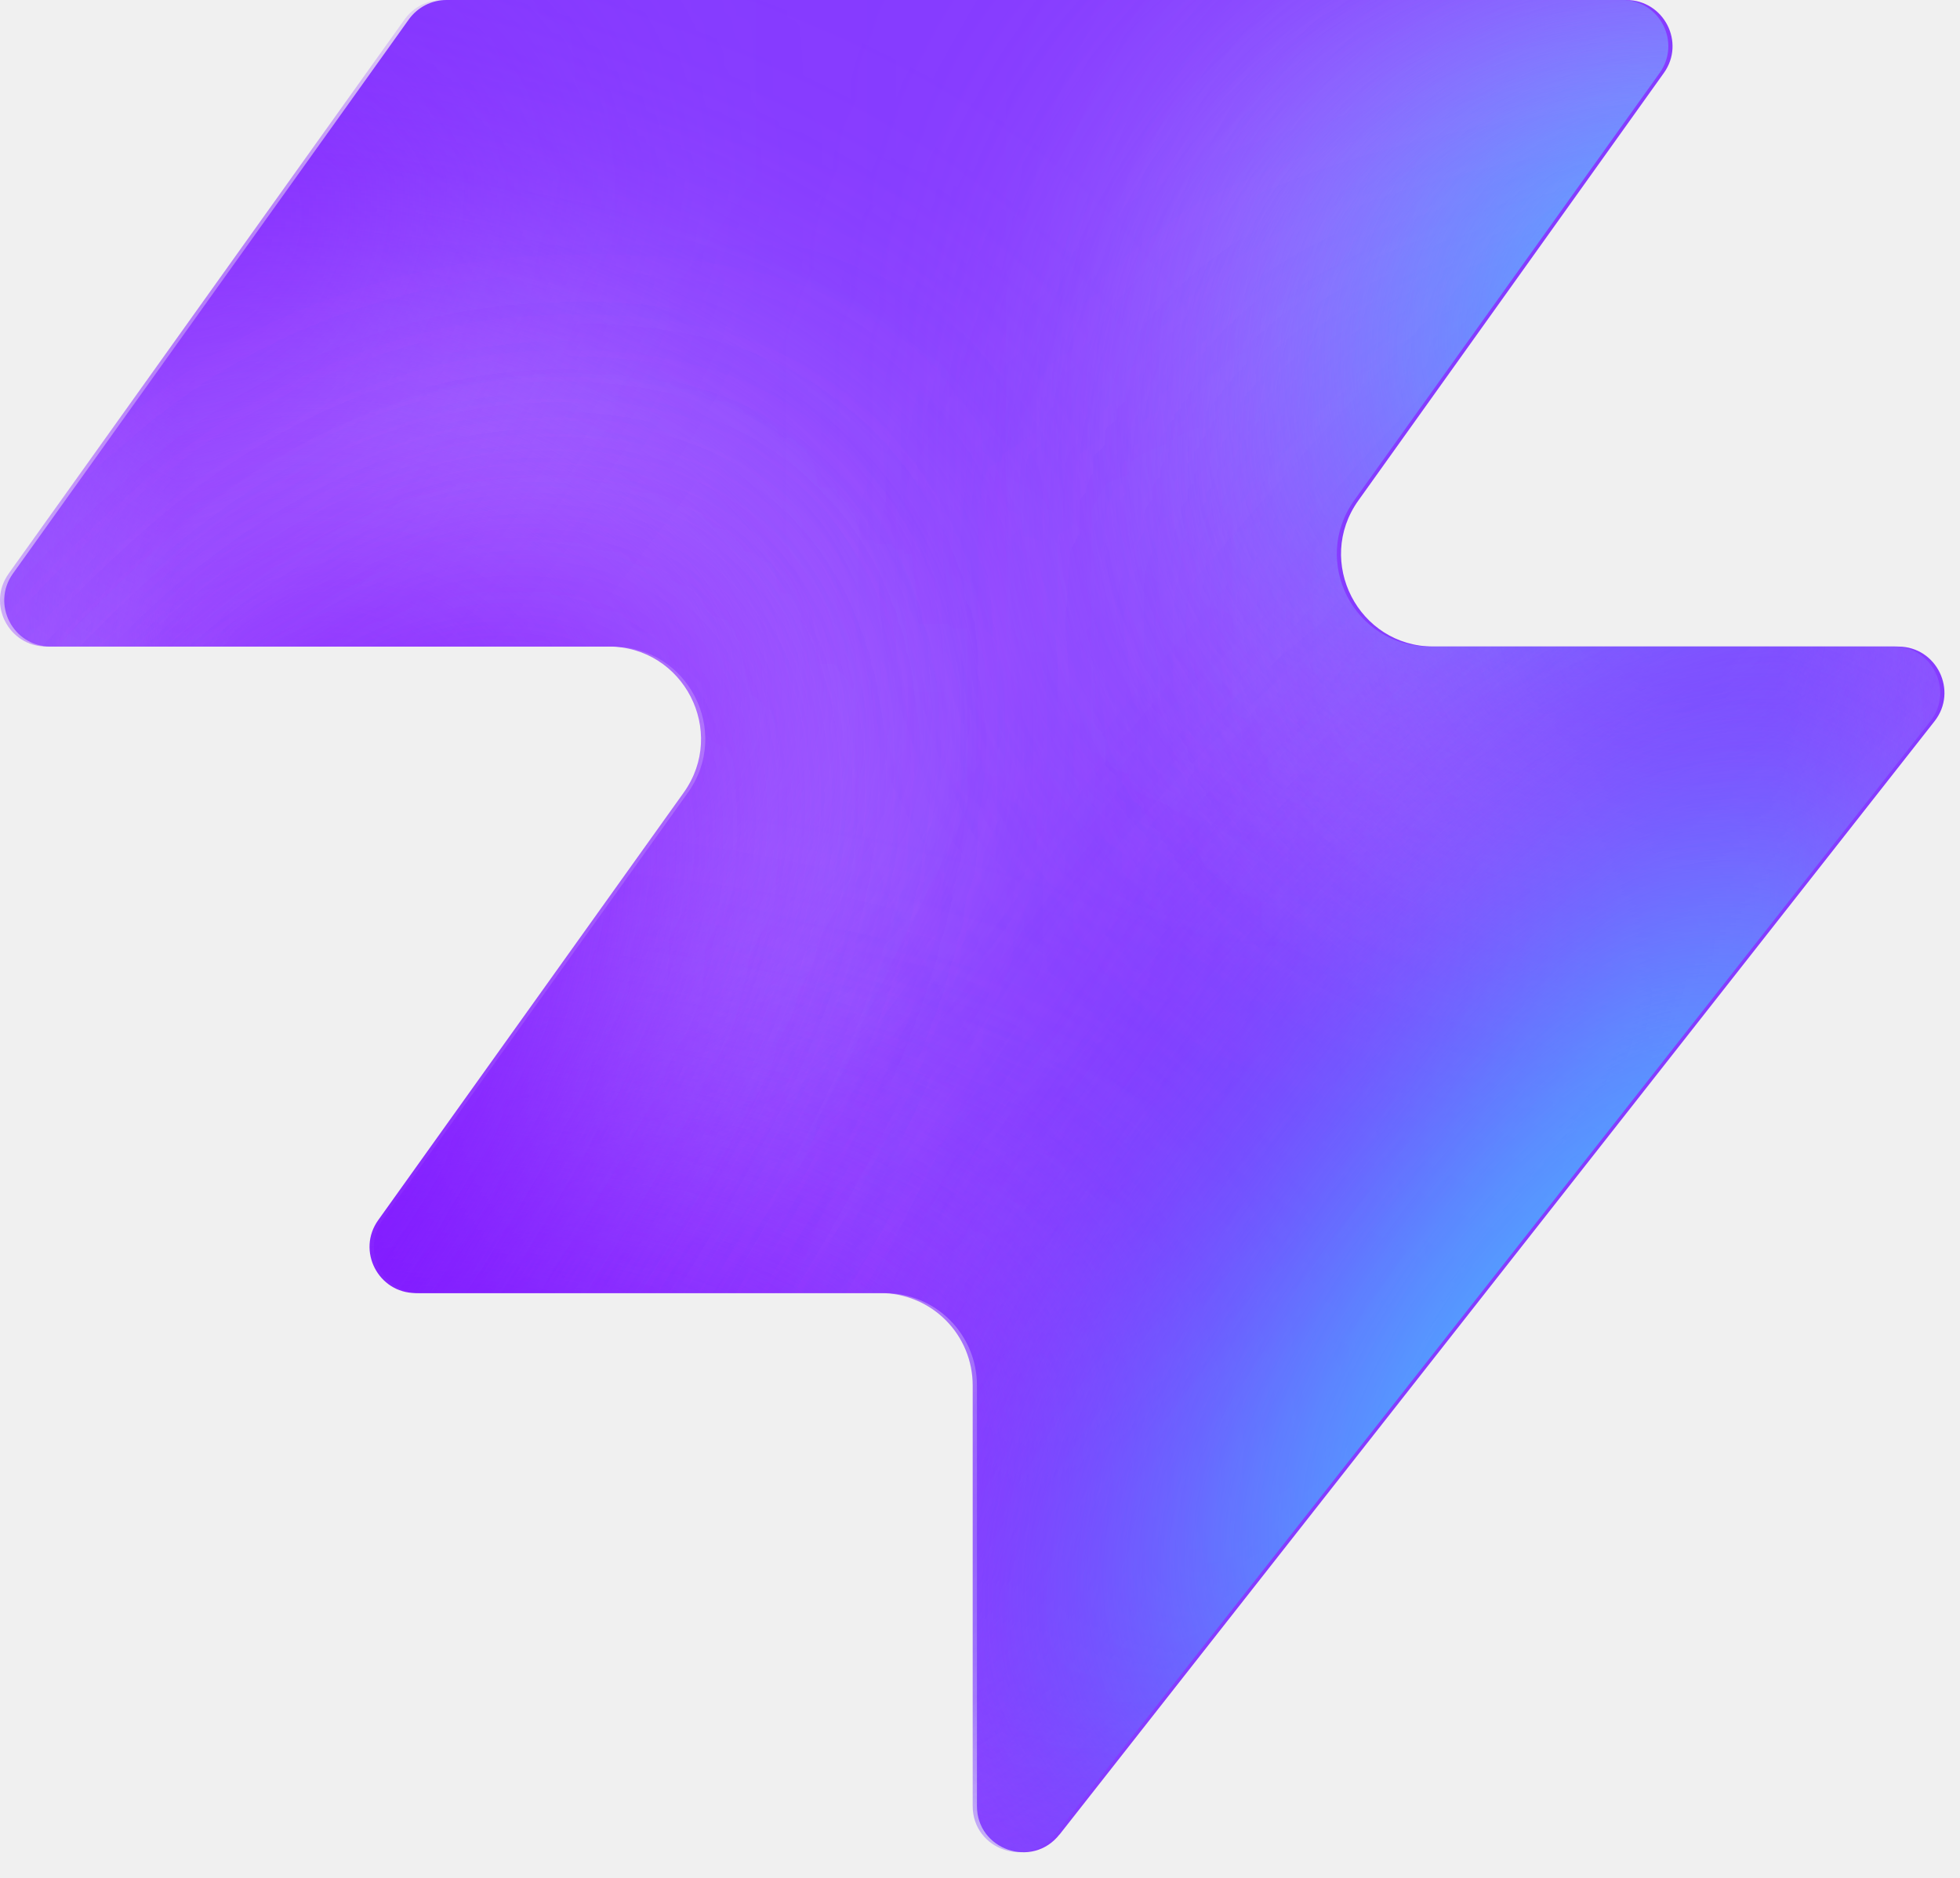
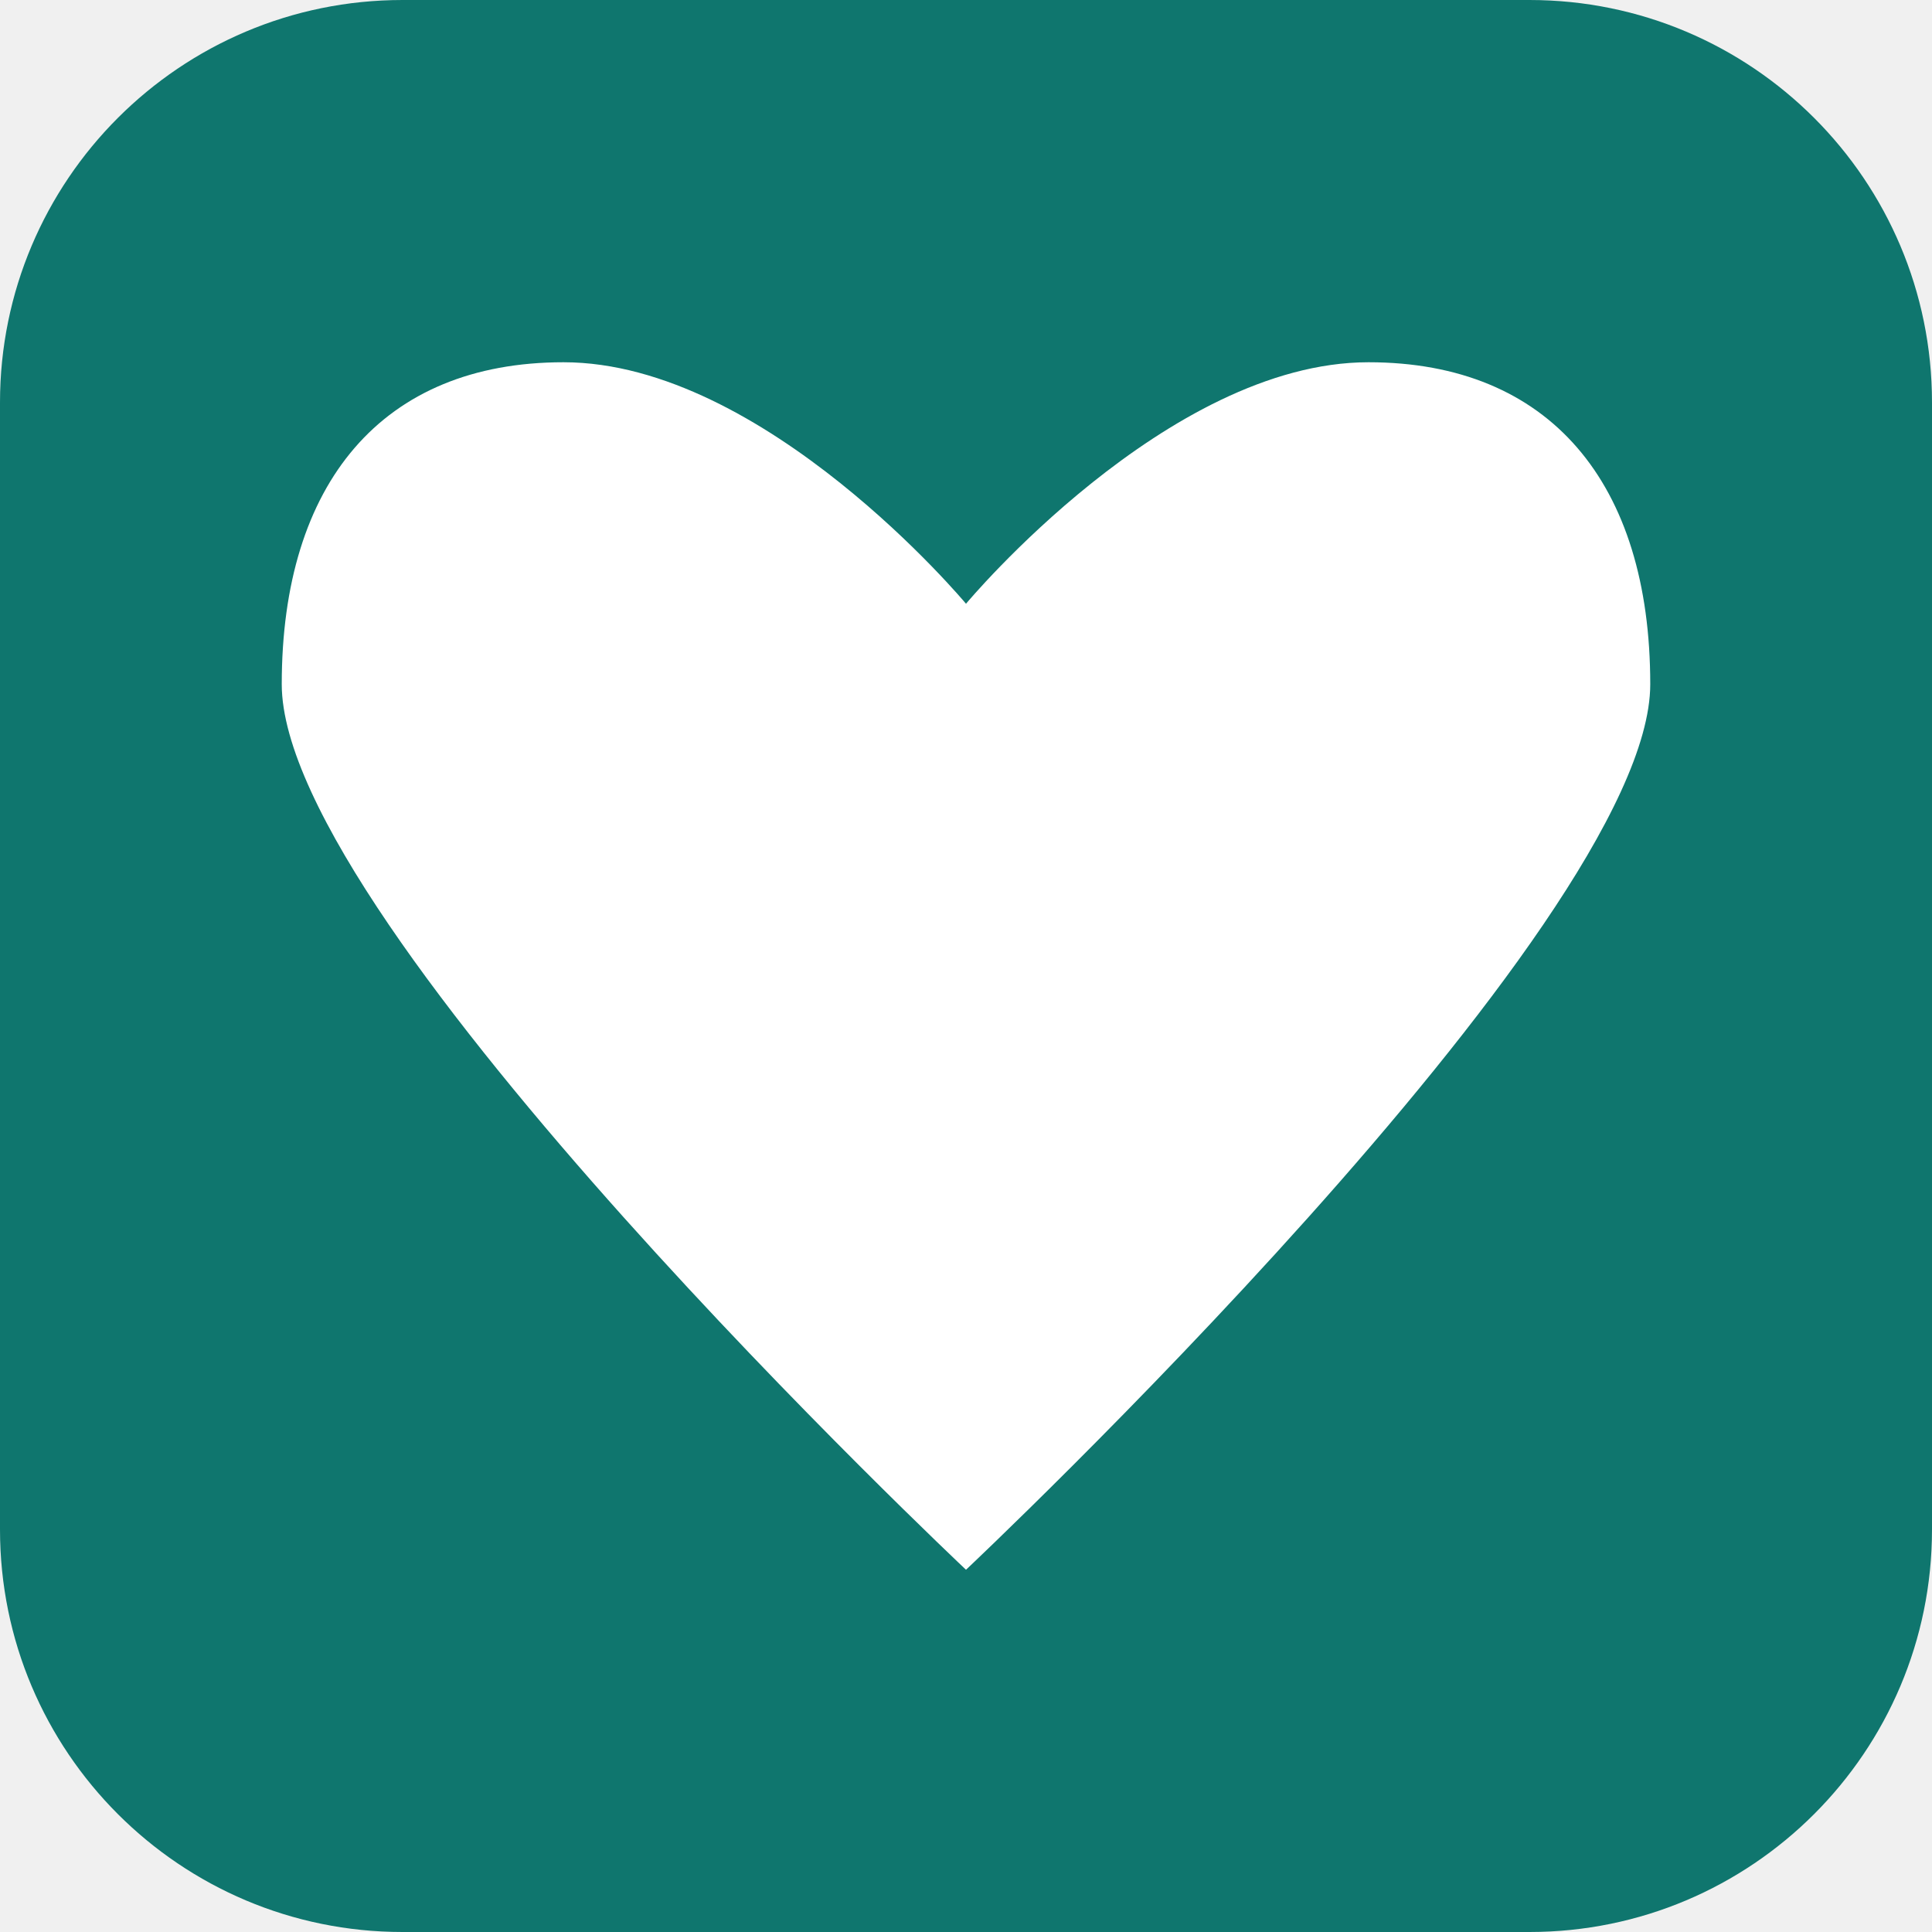
- <svg xmlns="http://www.w3.org/2000/svg" width="48" height="46" fill="none" viewBox="0 0 48 46">
-   <path fill="#863bff" d="M25.946 44.938c-.664.845-2.021.375-2.021-.698V33.937a2.26 2.26 0 0 0-2.262-2.262H10.287c-.92 0-1.456-1.04-.92-1.788l7.48-10.471c1.07-1.497 0-3.578-1.842-3.578H1.237c-.92 0-1.456-1.04-.92-1.788L10.013.474c.214-.297.556-.474.92-.474h28.894c.92 0 1.456 1.04.92 1.788l-7.48 10.471c-1.07 1.498 0 3.579 1.842 3.579h11.377c.943 0 1.473 1.088.89 1.83L25.947 44.94z" style="fill:#863bff;fill:color(display-p3 .525 .23 1);fill-opacity:1" />
-   <mask id="a" width="48" height="46" x="0" y="0" maskUnits="userSpaceOnUse" style="mask-type:alpha">
-     <path fill="#000" d="M25.842 44.938c-.664.844-2.021.375-2.021-.698V33.937a2.26 2.26 0 0 0-2.262-2.262H10.183c-.92 0-1.456-1.04-.92-1.788l7.48-10.471c1.07-1.498 0-3.579-1.842-3.579H1.133c-.92 0-1.456-1.04-.92-1.787L9.91.473c.214-.297.556-.474.92-.474h28.894c.92 0 1.456 1.04.92 1.788l-7.48 10.471c-1.07 1.498 0 3.578 1.842 3.578h11.377c.943 0 1.473 1.088.89 1.832L25.843 44.94z" style="fill:#000;fill-opacity:1" />
-   </mask>
-   <g mask="url(#a)">
-     <g filter="url(#b)">
-       <ellipse cx="5.508" cy="14.704" fill="#ede6ff" rx="5.508" ry="14.704" style="fill:#ede6ff;fill:color(display-p3 .927 .903 1);fill-opacity:1" transform="matrix(.00324 1 1 -.00324 -4.47 31.516)" />
-     </g>
-     <g filter="url(#c)">
-       <ellipse cx="10.399" cy="29.851" fill="#ede6ff" rx="10.399" ry="29.851" style="fill:#ede6ff;fill:color(display-p3 .927 .903 1);fill-opacity:1" transform="matrix(.00324 1 1 -.00324 -39.328 7.883)" />
-     </g>
-     <g filter="url(#d)">
-       <ellipse cx="5.508" cy="30.487" fill="#7e14ff" rx="5.508" ry="30.487" style="fill:#7e14ff;fill:color(display-p3 .492 .077 1);fill-opacity:1" transform="rotate(89.814 -25.913 -14.639)scale(1 -1)" />
-     </g>
-     <g filter="url(#e)">
-       <ellipse cx="5.508" cy="30.599" fill="#7e14ff" rx="5.508" ry="30.599" style="fill:#7e14ff;fill:color(display-p3 .492 .077 1);fill-opacity:1" transform="rotate(89.814 -32.644 -3.334)scale(1 -1)" />
-     </g>
-     <g filter="url(#f)">
-       <ellipse cx="5.508" cy="30.599" fill="#7e14ff" rx="5.508" ry="30.599" style="fill:#7e14ff;fill:color(display-p3 .492 .077 1);fill-opacity:1" transform="matrix(.00324 1 1 -.00324 -34.34 30.47)" />
-     </g>
-     <g filter="url(#g)">
-       <ellipse cx="14.072" cy="22.078" fill="#ede6ff" rx="14.072" ry="22.078" style="fill:#ede6ff;fill:color(display-p3 .927 .903 1);fill-opacity:1" transform="rotate(93.35 24.506 48.493)scale(-1 1)" />
-     </g>
-     <g filter="url(#h)">
-       <ellipse cx="3.47" cy="21.501" fill="#7e14ff" rx="3.47" ry="21.501" style="fill:#7e14ff;fill:color(display-p3 .492 .077 1);fill-opacity:1" transform="rotate(89.009 28.708 47.59)scale(-1 1)" />
-     </g>
-     <g filter="url(#i)">
-       <ellipse cx="3.47" cy="21.501" fill="#7e14ff" rx="3.47" ry="21.501" style="fill:#7e14ff;fill:color(display-p3 .492 .077 1);fill-opacity:1" transform="rotate(89.009 28.708 47.59)scale(-1 1)" />
-     </g>
-     <g filter="url(#j)">
-       <ellipse cx=".387" cy="8.972" fill="#7e14ff" rx="4.407" ry="29.108" style="fill:#7e14ff;fill:color(display-p3 .492 .077 1);fill-opacity:1" transform="rotate(39.51 .387 8.972)" />
-     </g>
-     <g filter="url(#k)">
-       <ellipse cx="47.523" cy="-6.092" fill="#7e14ff" rx="4.407" ry="29.108" style="fill:#7e14ff;fill:color(display-p3 .492 .077 1);fill-opacity:1" transform="rotate(37.892 47.523 -6.092)" />
-     </g>
-     <g filter="url(#l)">
-       <ellipse cx="41.412" cy="6.333" fill="#47bfff" rx="5.971" ry="9.665" style="fill:#47bfff;fill:color(display-p3 .28 .748 1);fill-opacity:1" transform="rotate(37.892 41.412 6.333)" />
-     </g>
-     <g filter="url(#m)">
-       <ellipse cx="-1.879" cy="38.332" fill="#7e14ff" rx="4.407" ry="29.108" style="fill:#7e14ff;fill:color(display-p3 .492 .077 1);fill-opacity:1" transform="rotate(37.892 -1.88 38.332)" />
-     </g>
-     <g filter="url(#n)">
-       <ellipse cx="-1.879" cy="38.332" fill="#7e14ff" rx="4.407" ry="29.108" style="fill:#7e14ff;fill:color(display-p3 .492 .077 1);fill-opacity:1" transform="rotate(37.892 -1.88 38.332)" />
-     </g>
-     <g filter="url(#o)">
-       <ellipse cx="35.651" cy="29.907" fill="#7e14ff" rx="4.407" ry="29.108" style="fill:#7e14ff;fill:color(display-p3 .492 .077 1);fill-opacity:1" transform="rotate(37.892 35.651 29.907)" />
-     </g>
-     <g filter="url(#p)">
-       <ellipse cx="38.418" cy="32.4" fill="#47bfff" rx="5.971" ry="15.297" style="fill:#47bfff;fill:color(display-p3 .28 .748 1);fill-opacity:1" transform="rotate(37.892 38.418 32.4)" />
-     </g>
-   </g>
-   <defs>
-     <filter id="b" width="60.045" height="41.654" x="-19.77" y="16.149" color-interpolation-filters="sRGB" filterUnits="userSpaceOnUse">
-       <feFlood flood-opacity="0" result="BackgroundImageFix" />
-       <feBlend in="SourceGraphic" in2="BackgroundImageFix" result="shape" />
-       <feGaussianBlur result="effect1_foregroundBlur_2002_17158" stdDeviation="7.659" />
-     </filter>
-     <filter id="c" width="90.34" height="51.437" x="-54.613" y="-7.533" color-interpolation-filters="sRGB" filterUnits="userSpaceOnUse">
-       <feFlood flood-opacity="0" result="BackgroundImageFix" />
-       <feBlend in="SourceGraphic" in2="BackgroundImageFix" result="shape" />
-       <feGaussianBlur result="effect1_foregroundBlur_2002_17158" stdDeviation="7.659" />
-     </filter>
-     <filter id="d" width="79.355" height="29.4" x="-49.64" y="2.03" color-interpolation-filters="sRGB" filterUnits="userSpaceOnUse">
-       <feFlood flood-opacity="0" result="BackgroundImageFix" />
-       <feBlend in="SourceGraphic" in2="BackgroundImageFix" result="shape" />
-       <feGaussianBlur result="effect1_foregroundBlur_2002_17158" stdDeviation="4.596" />
-     </filter>
-     <filter id="e" width="79.579" height="29.4" x="-45.045" y="20.029" color-interpolation-filters="sRGB" filterUnits="userSpaceOnUse">
-       <feFlood flood-opacity="0" result="BackgroundImageFix" />
-       <feBlend in="SourceGraphic" in2="BackgroundImageFix" result="shape" />
-       <feGaussianBlur result="effect1_foregroundBlur_2002_17158" stdDeviation="4.596" />
-     </filter>
-     <filter id="f" width="79.579" height="29.4" x="-43.513" y="21.178" color-interpolation-filters="sRGB" filterUnits="userSpaceOnUse">
-       <feFlood flood-opacity="0" result="BackgroundImageFix" />
-       <feBlend in="SourceGraphic" in2="BackgroundImageFix" result="shape" />
-       <feGaussianBlur result="effect1_foregroundBlur_2002_17158" stdDeviation="4.596" />
-     </filter>
-     <filter id="g" width="74.749" height="58.852" x="15.756" y="-17.901" color-interpolation-filters="sRGB" filterUnits="userSpaceOnUse">
-       <feFlood flood-opacity="0" result="BackgroundImageFix" />
-       <feBlend in="SourceGraphic" in2="BackgroundImageFix" result="shape" />
-       <feGaussianBlur result="effect1_foregroundBlur_2002_17158" stdDeviation="7.659" />
-     </filter>
-     <filter id="h" width="61.377" height="25.362" x="23.548" y="2.284" color-interpolation-filters="sRGB" filterUnits="userSpaceOnUse">
-       <feFlood flood-opacity="0" result="BackgroundImageFix" />
-       <feBlend in="SourceGraphic" in2="BackgroundImageFix" result="shape" />
-       <feGaussianBlur result="effect1_foregroundBlur_2002_17158" stdDeviation="4.596" />
-     </filter>
-     <filter id="i" width="61.377" height="25.362" x="23.548" y="2.284" color-interpolation-filters="sRGB" filterUnits="userSpaceOnUse">
-       <feFlood flood-opacity="0" result="BackgroundImageFix" />
-       <feBlend in="SourceGraphic" in2="BackgroundImageFix" result="shape" />
-       <feGaussianBlur result="effect1_foregroundBlur_2002_17158" stdDeviation="4.596" />
-     </filter>
-     <filter id="j" width="56.045" height="63.649" x="-27.636" y="-22.853" color-interpolation-filters="sRGB" filterUnits="userSpaceOnUse">
-       <feFlood flood-opacity="0" result="BackgroundImageFix" />
-       <feBlend in="SourceGraphic" in2="BackgroundImageFix" result="shape" />
-       <feGaussianBlur result="effect1_foregroundBlur_2002_17158" stdDeviation="4.596" />
-     </filter>
-     <filter id="k" width="54.814" height="64.646" x="20.116" y="-38.415" color-interpolation-filters="sRGB" filterUnits="userSpaceOnUse">
-       <feFlood flood-opacity="0" result="BackgroundImageFix" />
-       <feBlend in="SourceGraphic" in2="BackgroundImageFix" result="shape" />
-       <feGaussianBlur result="effect1_foregroundBlur_2002_17158" stdDeviation="4.596" />
-     </filter>
-     <filter id="l" width="33.541" height="35.313" x="24.641" y="-11.323" color-interpolation-filters="sRGB" filterUnits="userSpaceOnUse">
-       <feFlood flood-opacity="0" result="BackgroundImageFix" />
-       <feBlend in="SourceGraphic" in2="BackgroundImageFix" result="shape" />
-       <feGaussianBlur result="effect1_foregroundBlur_2002_17158" stdDeviation="4.596" />
-     </filter>
-     <filter id="m" width="54.814" height="64.646" x="-29.286" y="6.009" color-interpolation-filters="sRGB" filterUnits="userSpaceOnUse">
-       <feFlood flood-opacity="0" result="BackgroundImageFix" />
-       <feBlend in="SourceGraphic" in2="BackgroundImageFix" result="shape" />
-       <feGaussianBlur result="effect1_foregroundBlur_2002_17158" stdDeviation="4.596" />
-     </filter>
-     <filter id="n" width="54.814" height="64.646" x="-29.286" y="6.009" color-interpolation-filters="sRGB" filterUnits="userSpaceOnUse">
-       <feFlood flood-opacity="0" result="BackgroundImageFix" />
-       <feBlend in="SourceGraphic" in2="BackgroundImageFix" result="shape" />
-       <feGaussianBlur result="effect1_foregroundBlur_2002_17158" stdDeviation="4.596" />
-     </filter>
-     <filter id="o" width="54.814" height="64.646" x="8.244" y="-2.416" color-interpolation-filters="sRGB" filterUnits="userSpaceOnUse">
-       <feFlood flood-opacity="0" result="BackgroundImageFix" />
-       <feBlend in="SourceGraphic" in2="BackgroundImageFix" result="shape" />
-       <feGaussianBlur result="effect1_foregroundBlur_2002_17158" stdDeviation="4.596" />
-     </filter>
-     <filter id="p" width="39.409" height="43.623" x="18.713" y="10.588" color-interpolation-filters="sRGB" filterUnits="userSpaceOnUse">
-       <feFlood flood-opacity="0" result="BackgroundImageFix" />
-       <feBlend in="SourceGraphic" in2="BackgroundImageFix" result="shape" />
-       <feGaussianBlur result="effect1_foregroundBlur_2002_17158" stdDeviation="4.596" />
-     </filter>
-   </defs>
+ <svg xmlns="http://www.w3.org/2000/svg" width="48" height="48" viewBox="0 0 48 48" fill="none">
+   <rect width="48" height="48" rx="10" fill="#0F766E" />
+   <path d="M24 15C24 15 19 9 14 9C9.5 9 7 12 7 17C7 23 24 39 24 39C24 39 41 23 41 17C41 12 38.5 9 34 9C29 9 24 15 24 15Z" fill="white" />
</svg>
